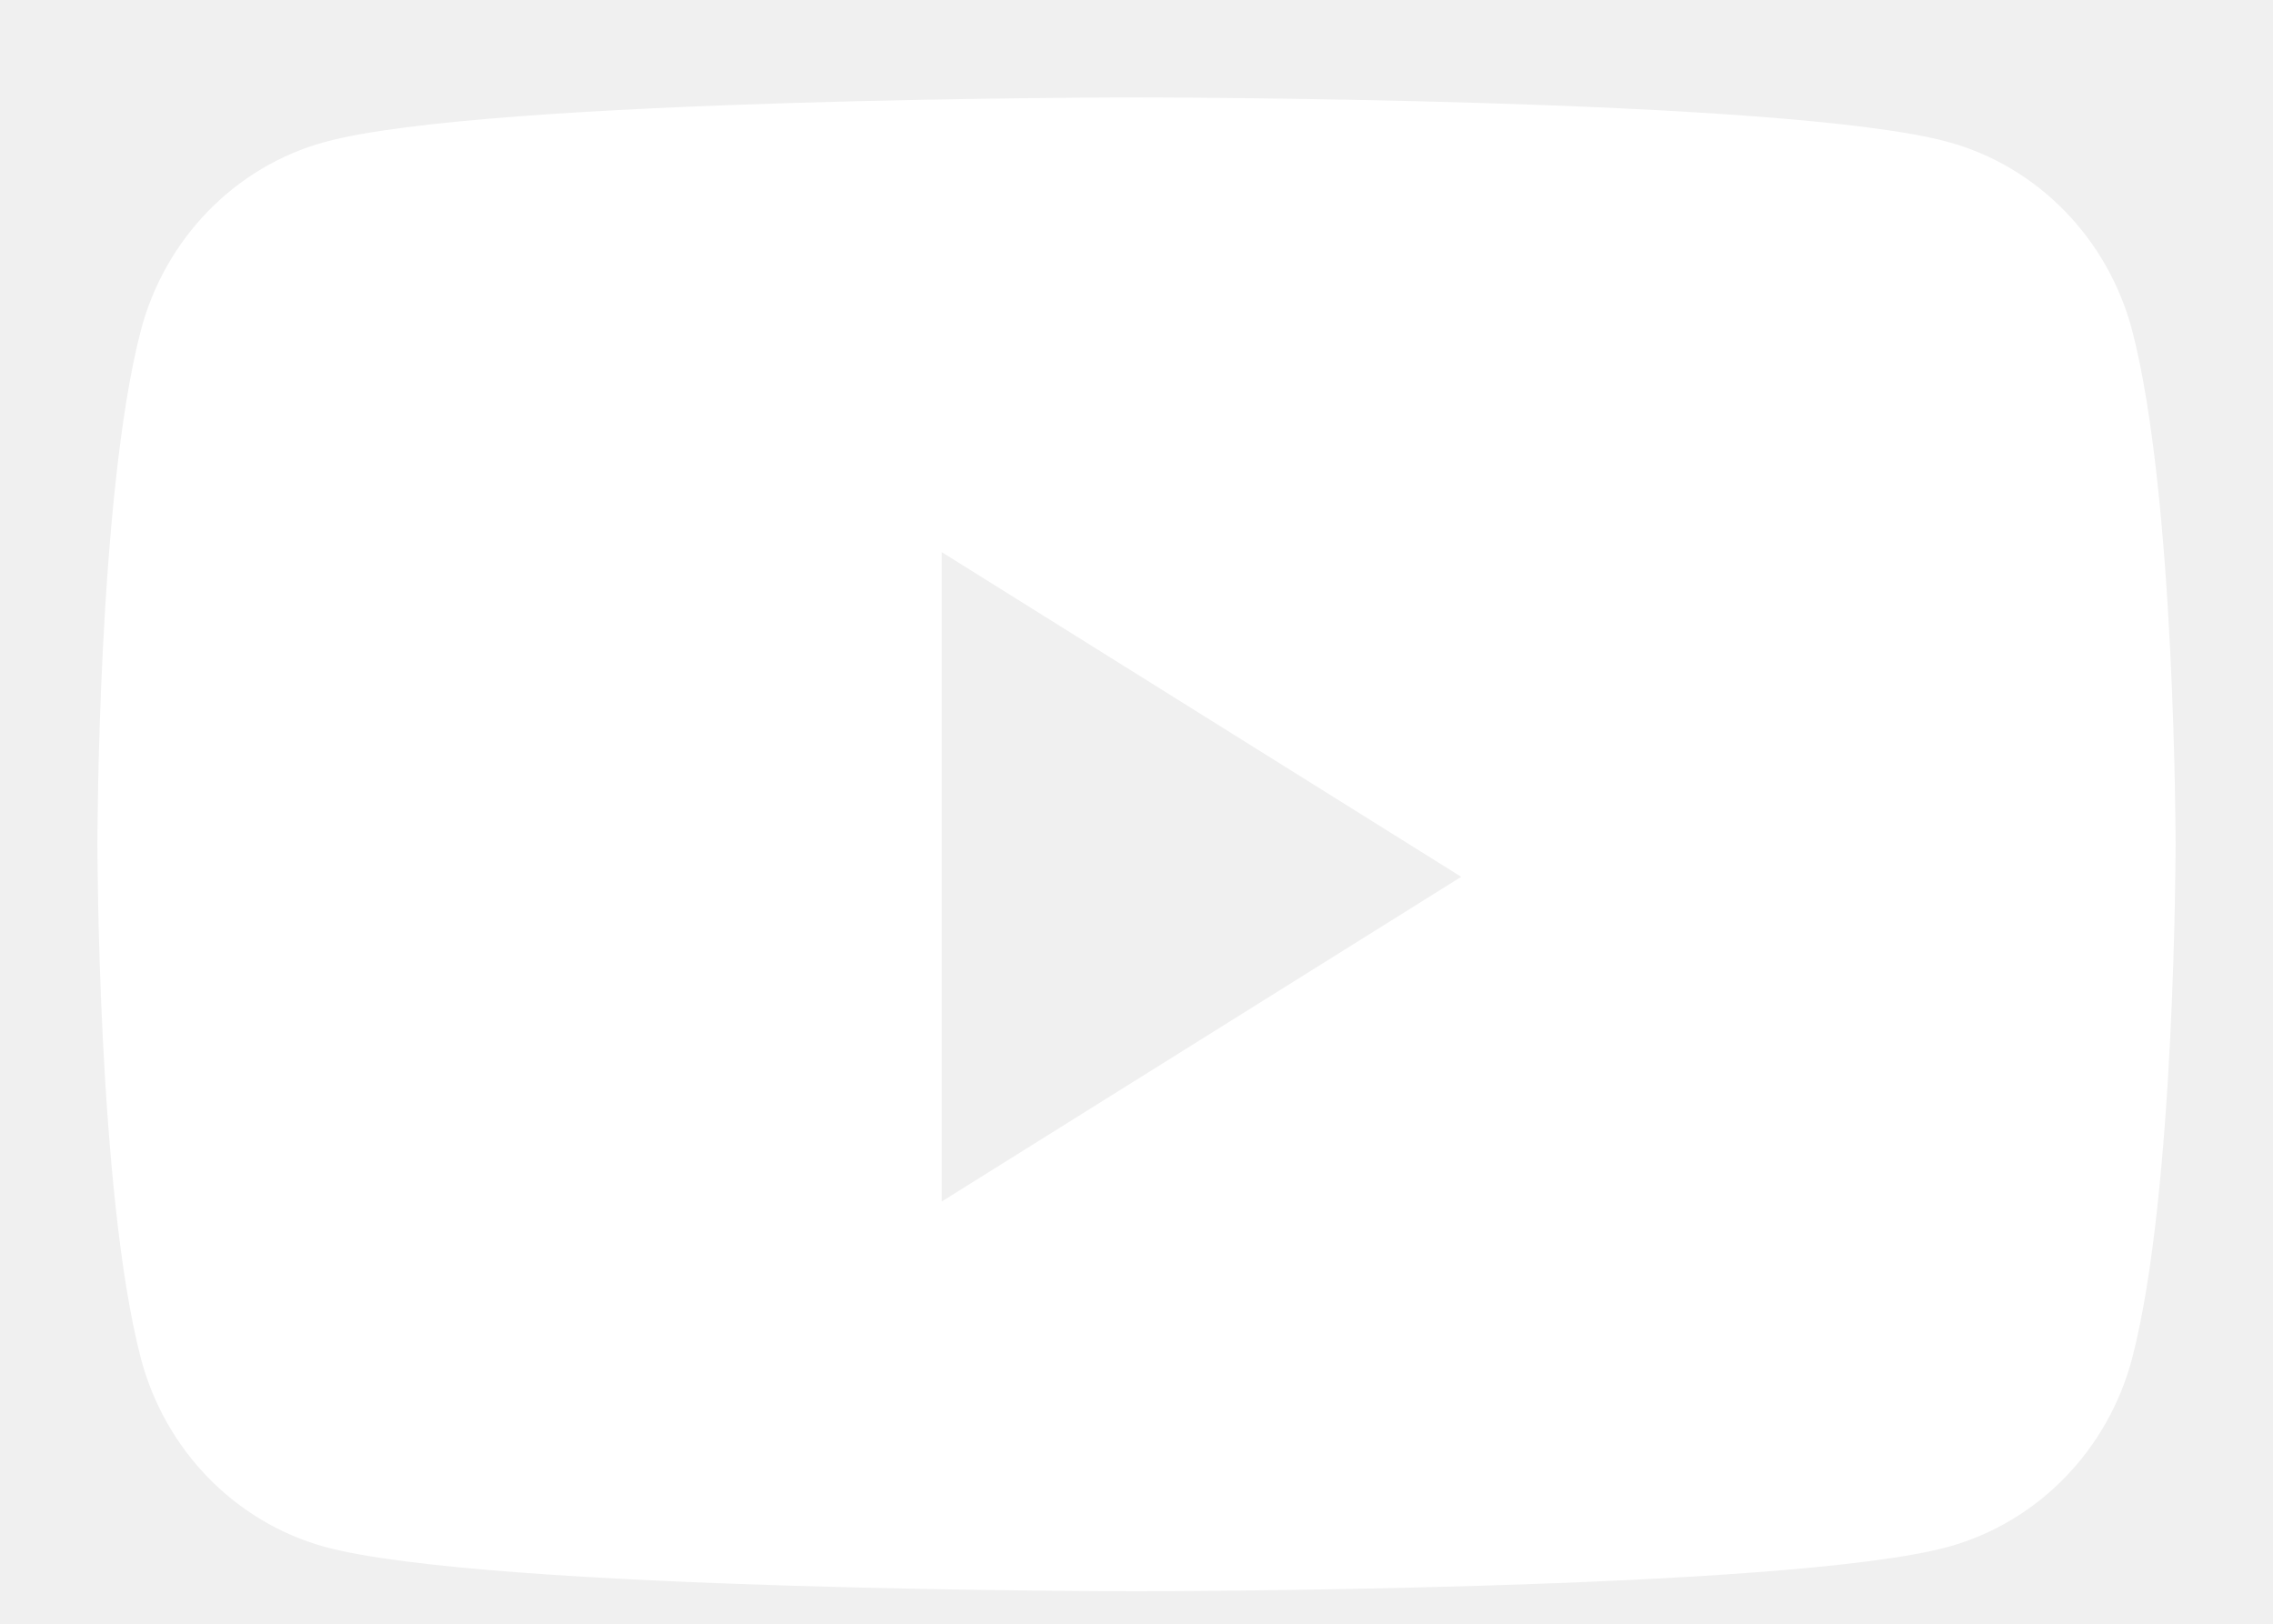
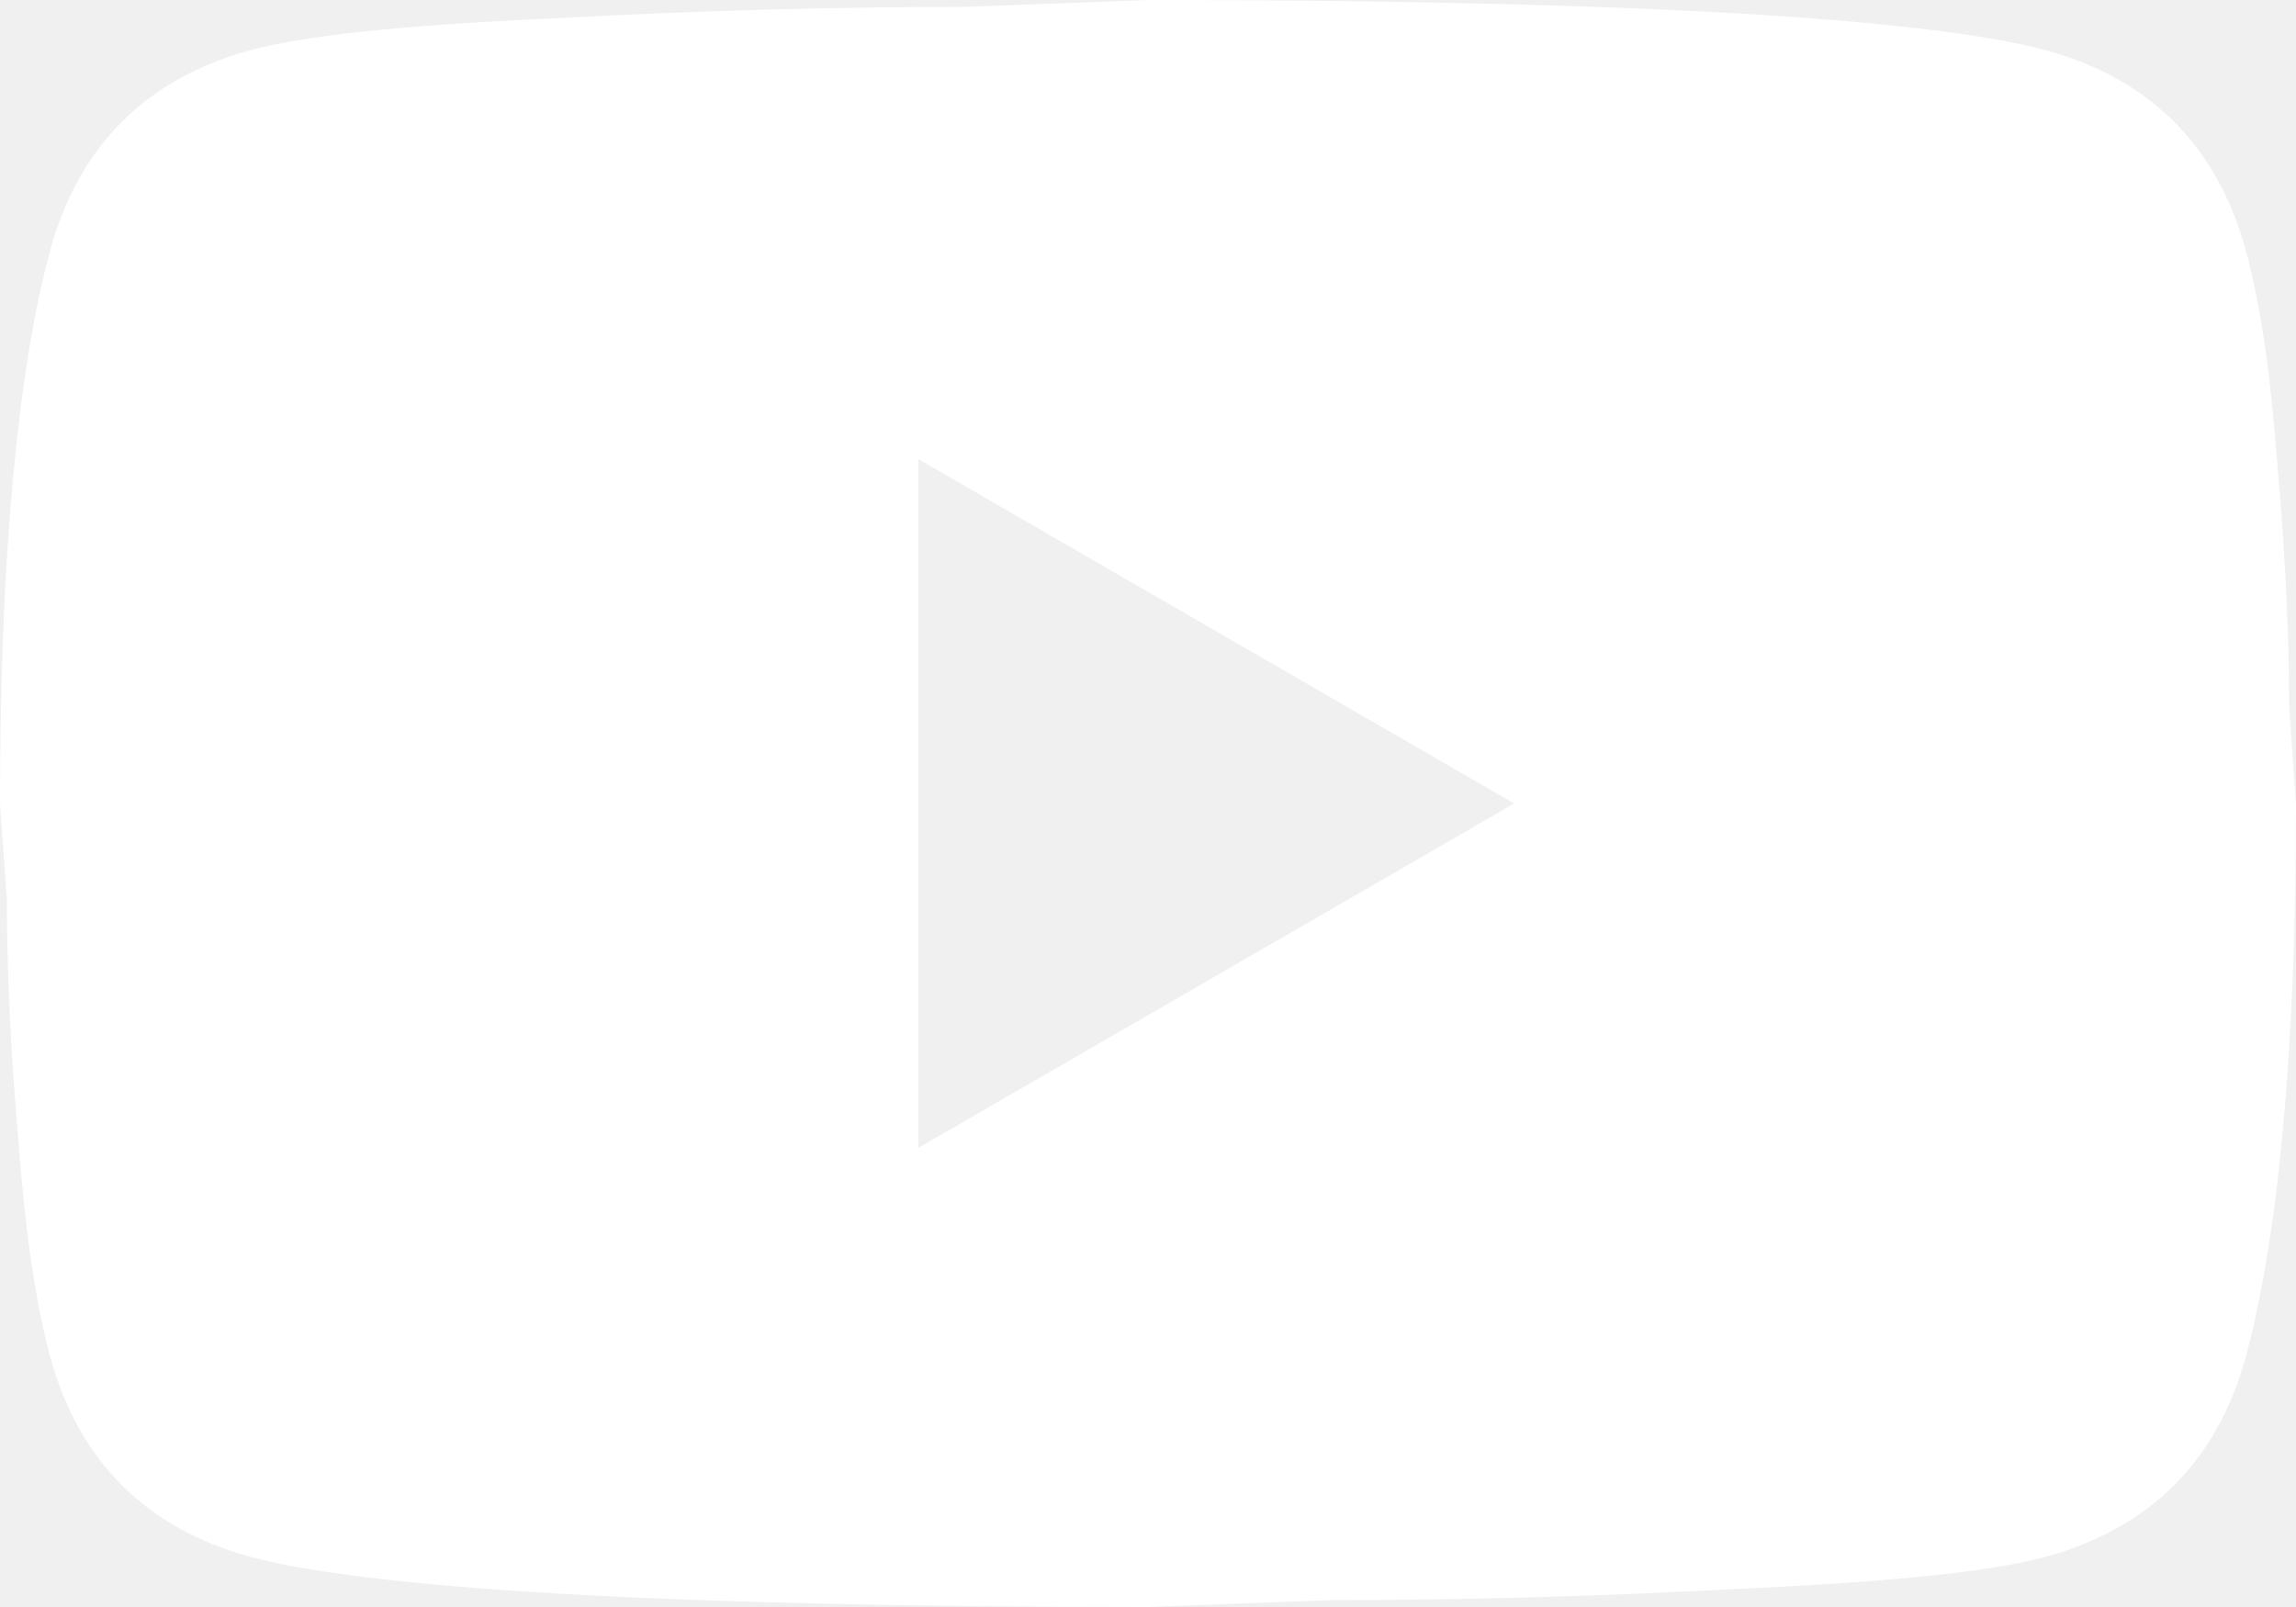
- <svg xmlns="http://www.w3.org/2000/svg" width="14" height="10" viewBox="0 0 14 10" fill="none">
-   <path fill-rule="evenodd" clip-rule="evenodd" d="M12.001 0.875C12.552 1.026 12.985 1.471 13.133 2.037C13.4 3.062 13.4 5.2 13.4 5.2C13.4 5.2 13.4 7.338 13.133 8.363C12.985 8.929 12.552 9.374 12.001 9.526C11.003 9.8 7 9.8 7 9.8C7 9.8 2.997 9.8 1.999 9.526C1.448 9.374 1.015 8.929 0.867 8.363C0.6 7.338 0.6 5.2 0.6 5.2C0.6 5.2 0.6 3.062 0.867 2.037C1.015 1.471 1.448 1.026 1.999 0.875C2.997 0.6 7 0.6 7 0.6C7 0.6 11.003 0.6 12.001 0.875ZM5.8 3.4V7.4L9 5.4L5.8 3.4Z" fill="white" />
+ <svg xmlns="http://www.w3.org/2000/svg" width="20" height="14" viewBox="0 0 20 14" fill="none">
+   <path d="M8 10L13.19 7L8 4V10ZM19.56 2.17C19.69 2.64 19.78 3.27 19.84 4.07C19.91 4.87 19.94 5.56 19.94 6.16L20 7C20 9.19 19.84 10.8 19.56 11.83C19.31 12.73 18.73 13.31 17.83 13.56C17.36 13.69 16.5 13.78 15.18 13.84C13.88 13.91 12.69 13.94 11.59 13.94L10 14C5.81 14 3.2 13.84 2.17 13.56C1.27 13.31 0.69 12.73 0.44 11.83C0.31 11.36 0.22 10.73 0.16 9.93C0.09 9.13 0.06 8.44 0.06 7.84L0 7C0 4.81 0.16 3.2 0.44 2.17C0.69 1.27 1.27 0.69 2.17 0.44C2.64 0.31 3.5 0.22 4.82 0.16C6.12 0.09 7.31 0.06 8.41 0.06L10 0C14.19 0 16.8 0.16 17.83 0.44C18.73 0.69 19.31 1.27 19.56 2.17Z" fill="white" />
</svg>
